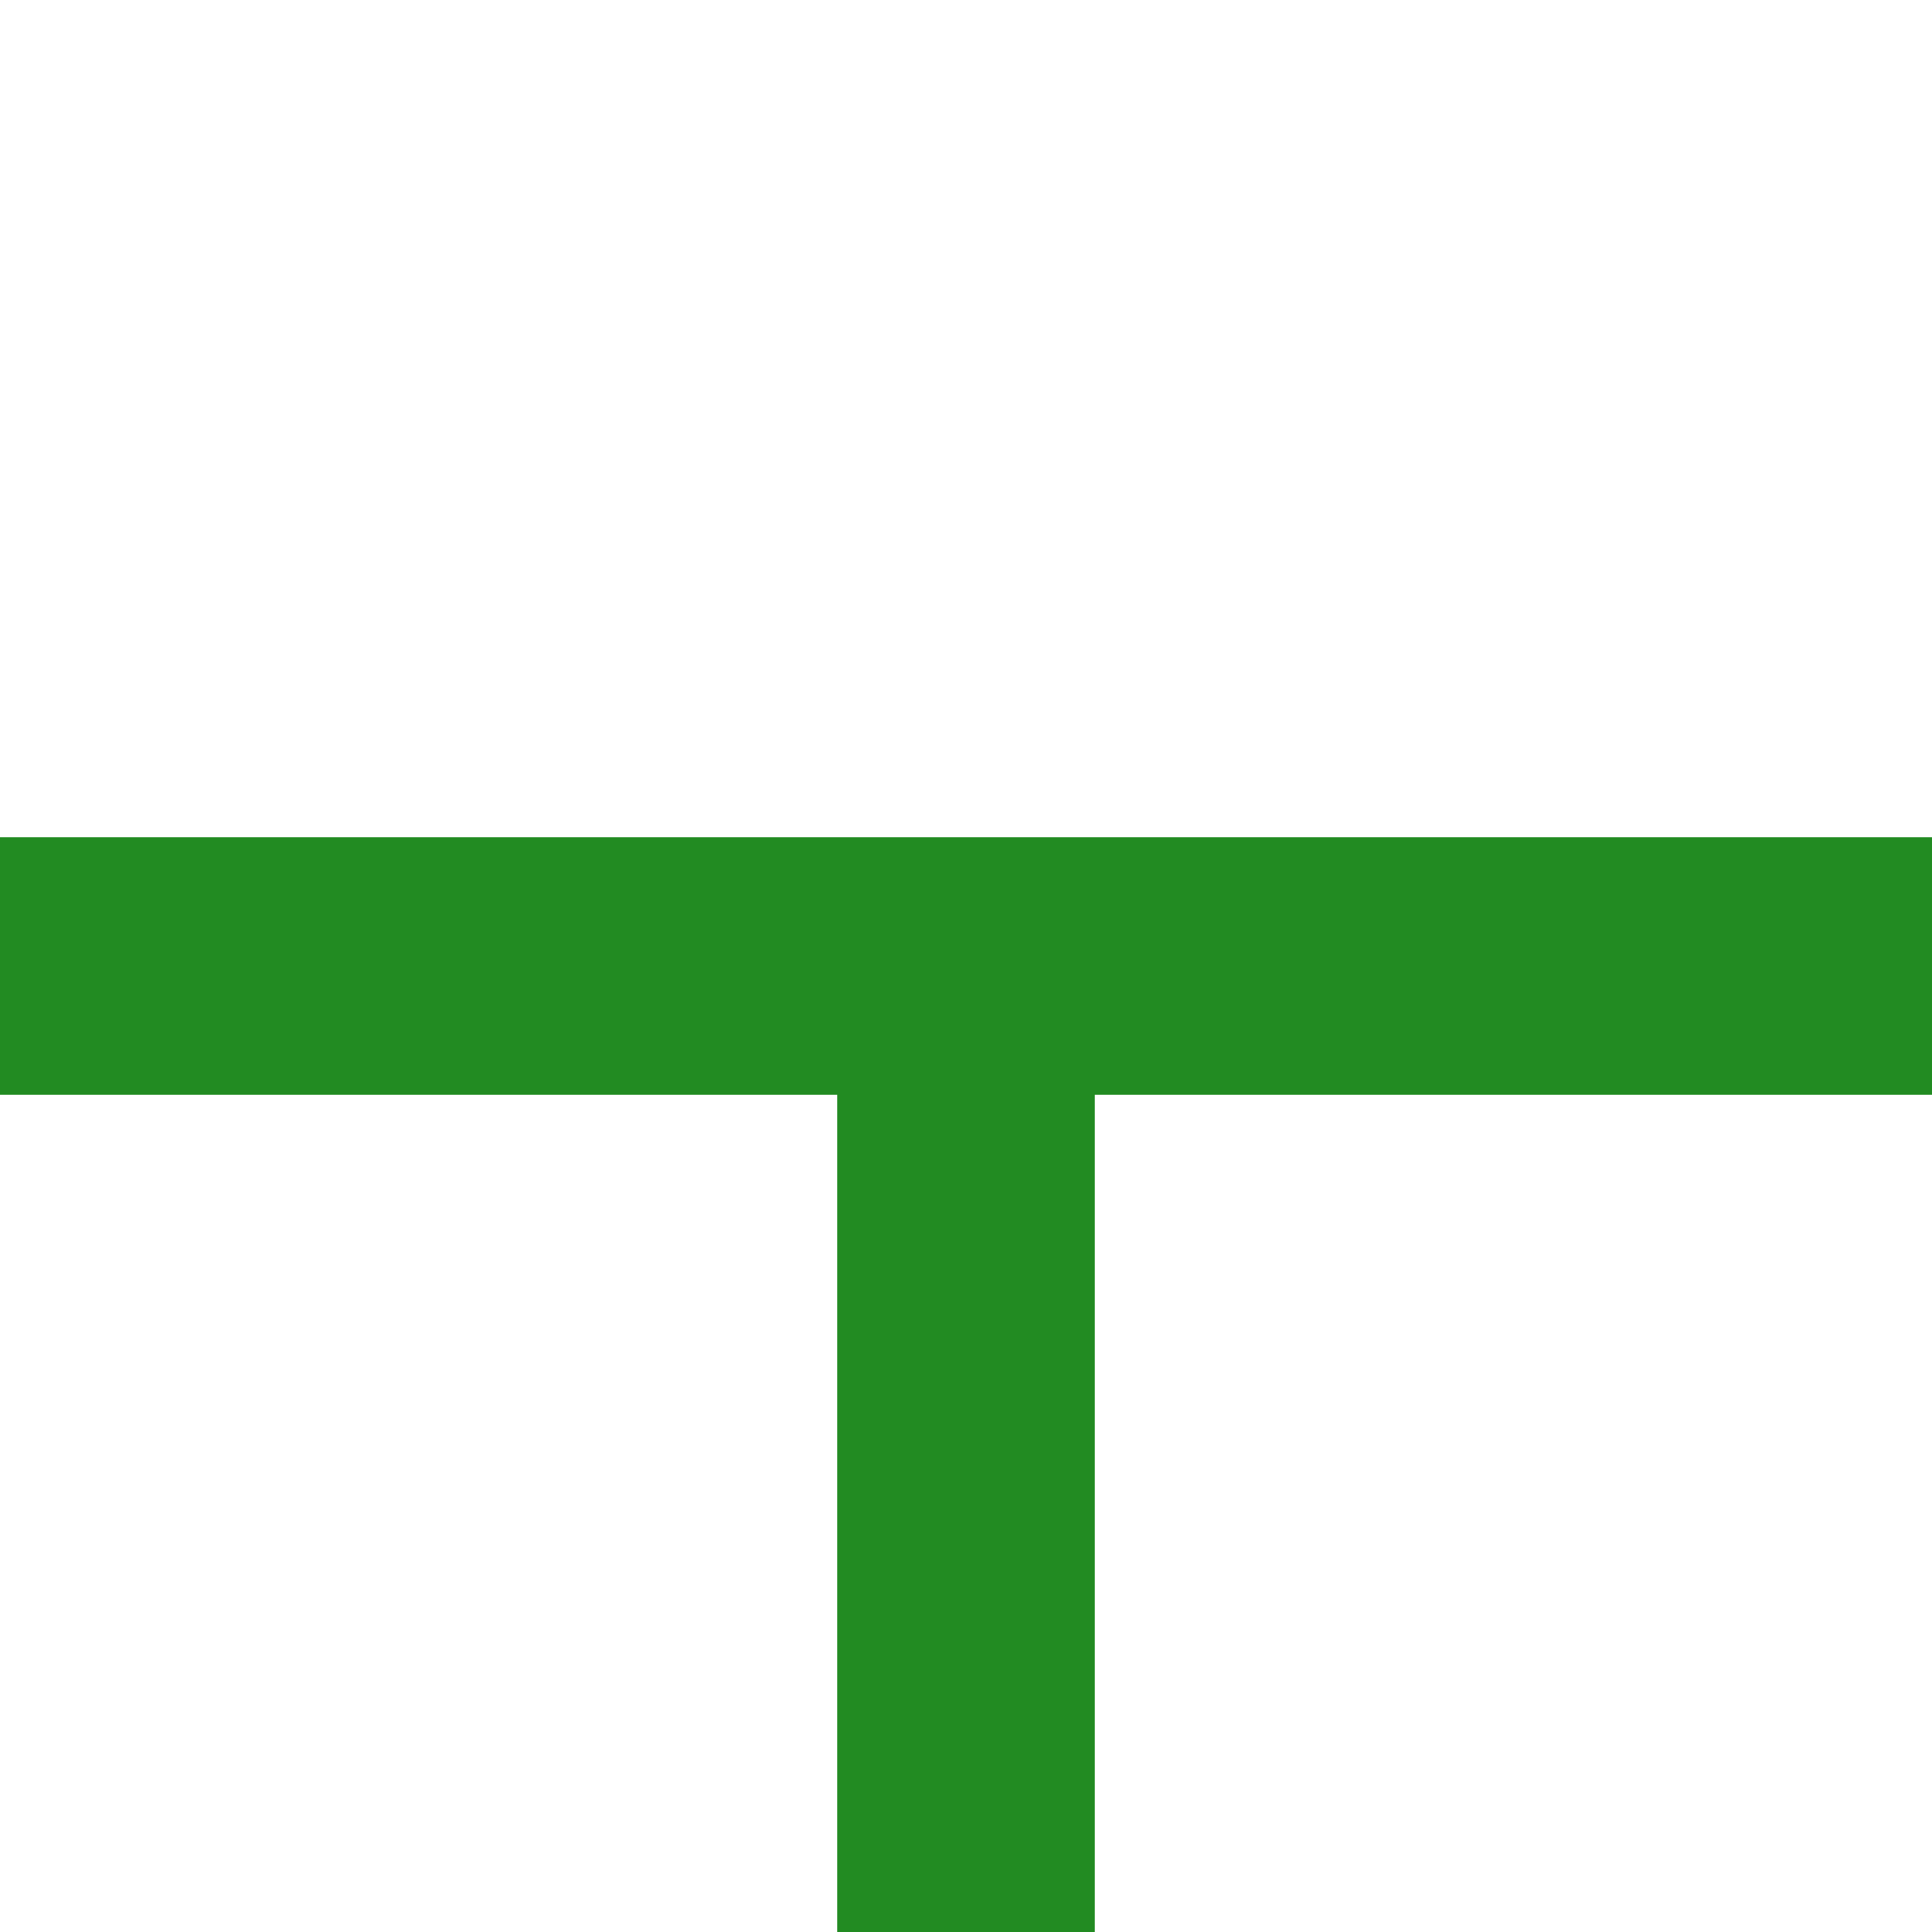
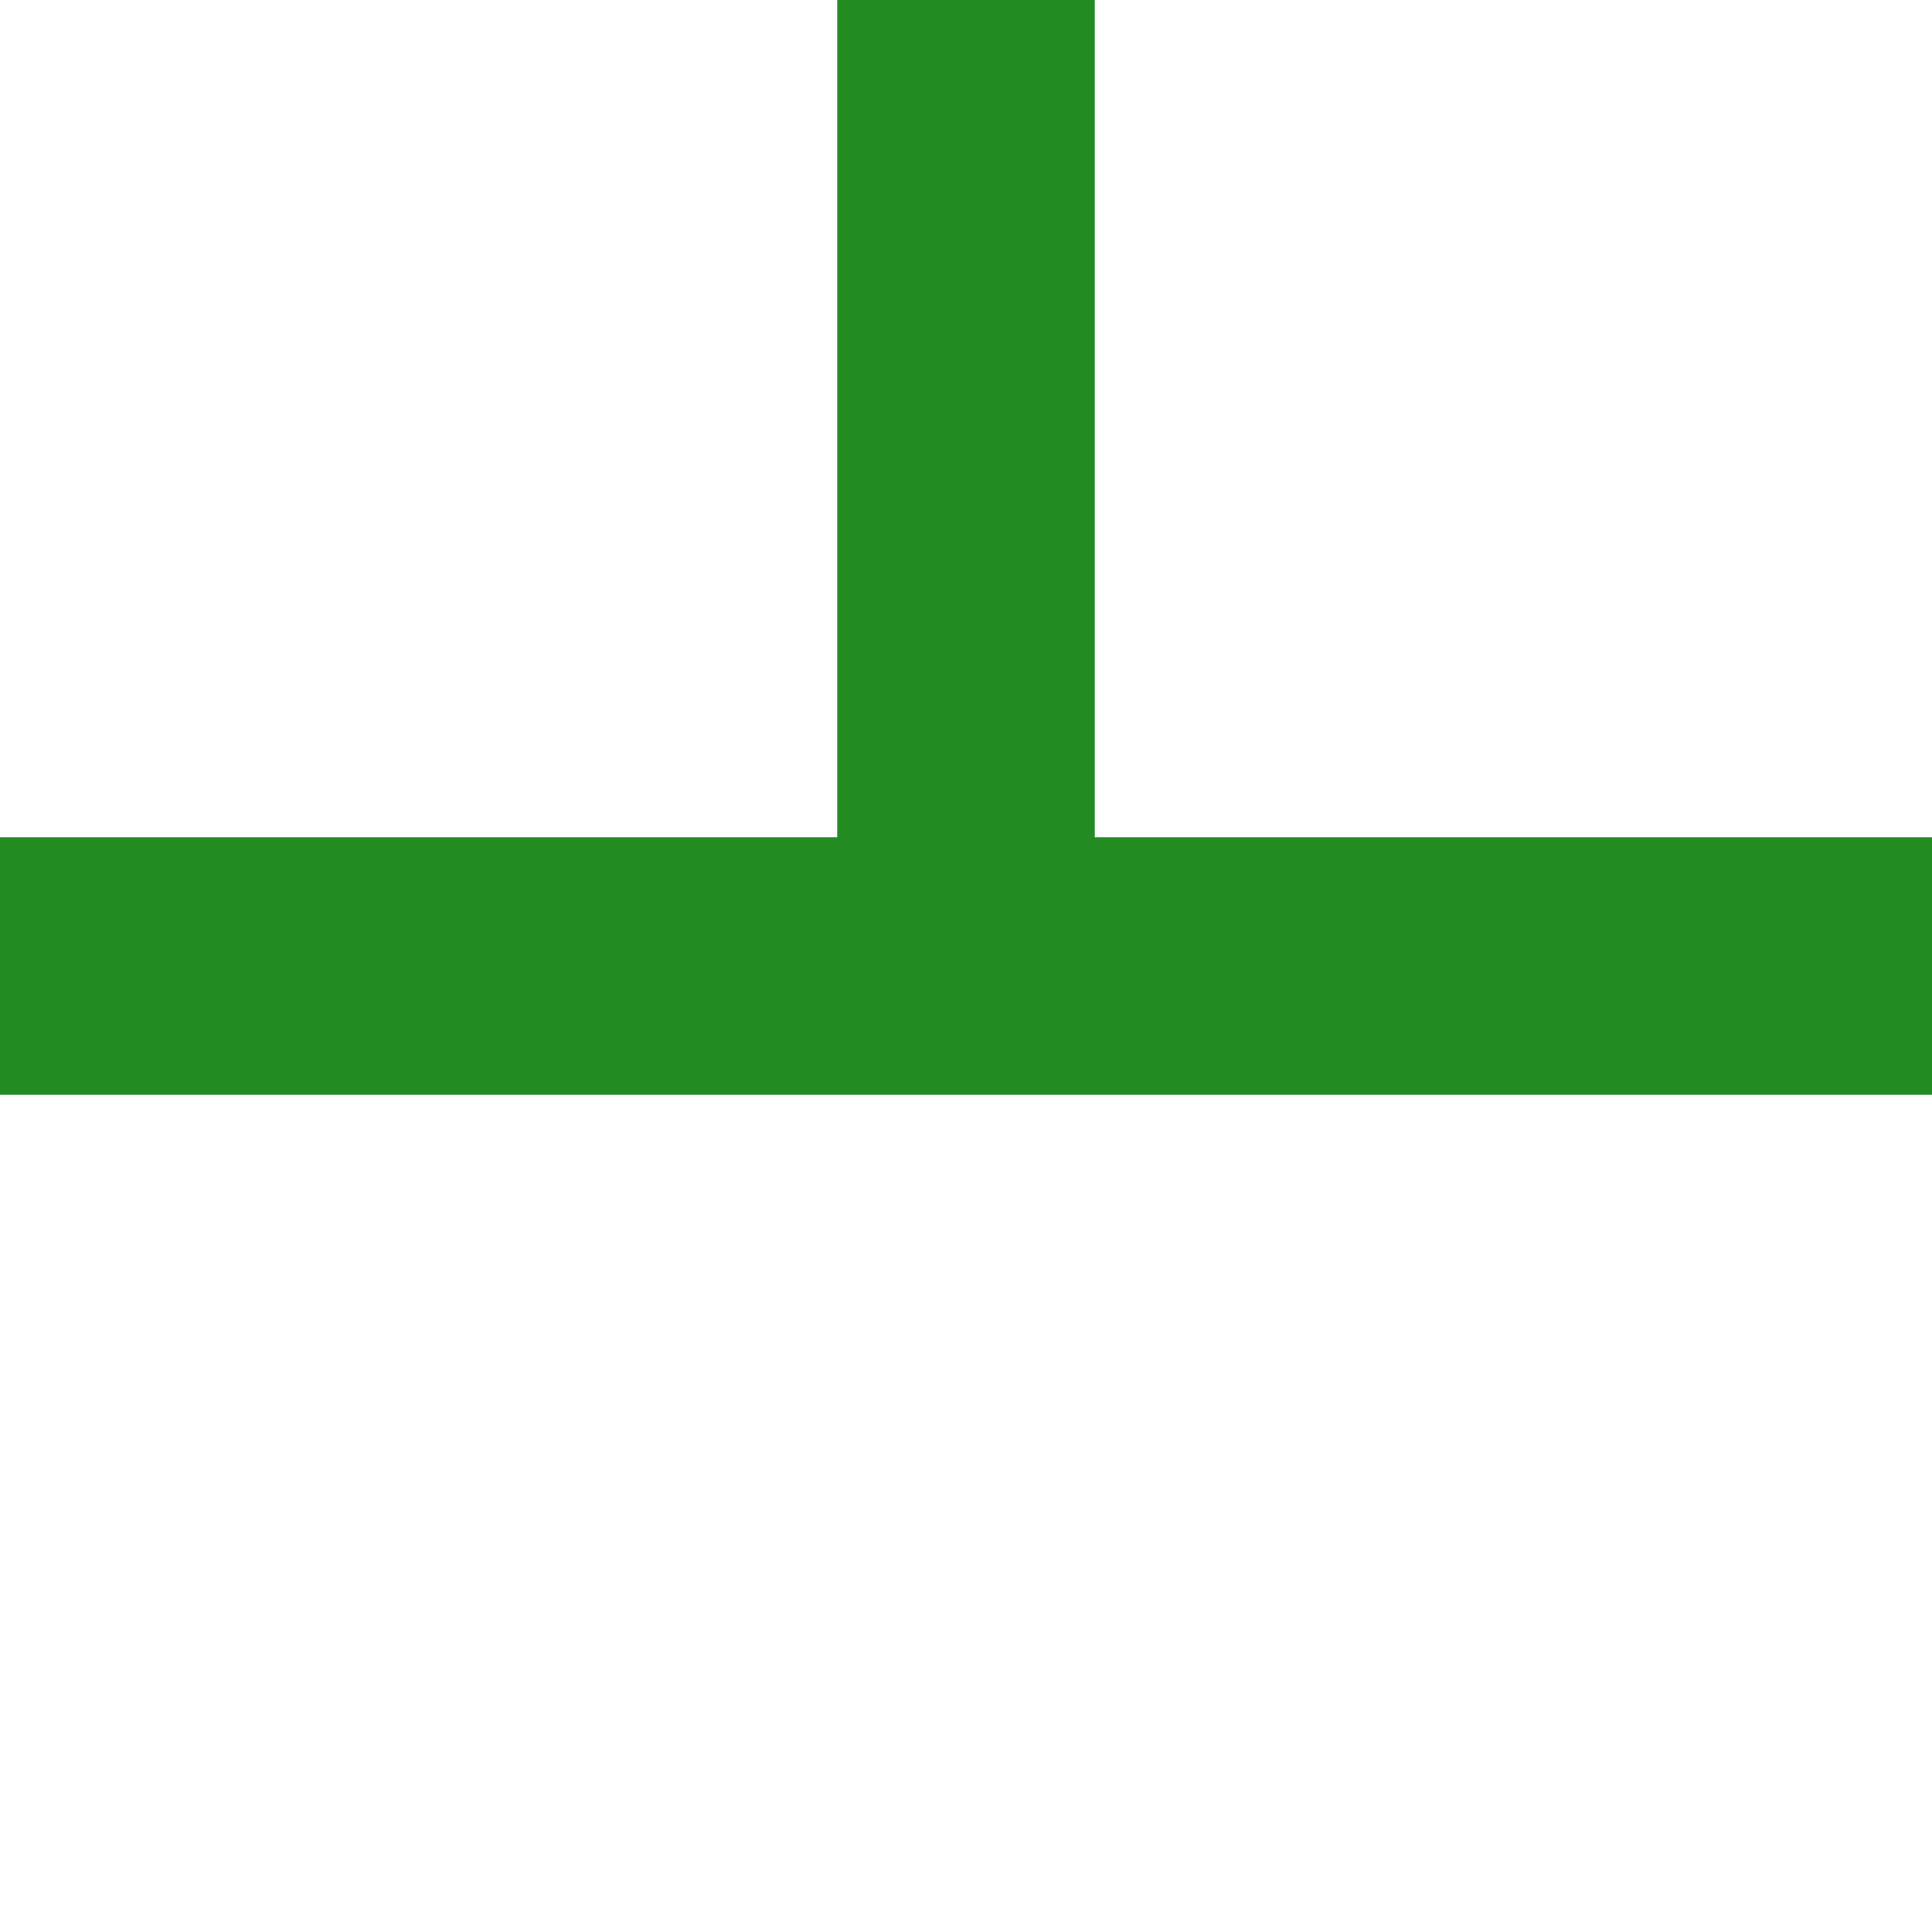
- <svg xmlns="http://www.w3.org/2000/svg" version="1.1" width="30" height="30" id="svg2">
-   <defs id="defs11" />
-   <symbol id="restricted_line" width="30" height="30">
-     <path d="M 15,0 L 15,30 M 17,15 L 30,15" style="fill:none;stroke:#c480ff;stroke-width:4" id="path5" />
-   </symbol>
+ <svg xmlns="http://www.w3.org/2000/svg" version="1.1" id="svg2" x="0px" y="0px" width="30px" height="30px" viewBox="0 0 30 30" style="enable-background:new 0 0 30 30;" xml:space="preserve">
+   <style type="text/css">
+ 	.st0{fill:#228B22;}
+ </style>
  <g id="use7" transform="matrix(0,1,-1,0,30,0)">
-     <path style="font-size:medium;font-style:normal;font-variant:normal;font-weight:normal;font-stretch:normal;text-indent:0;text-align:start;text-decoration:none;line-height:normal;letter-spacing:normal;word-spacing:normal;text-transform:none;direction:ltr;block-progression:tb;writing-mode:lr-tb;text-anchor:start;baseline-shift:baseline;color:#000000;fill:#228b22;fill-opacity:1;stroke:none;stroke-width:4;marker:none;visibility:visible;display:inline;overflow:visible;enable-background:accumulate;font-family:Sans;-inkscape-font-specification:Sans" d="m 13,0 0,30 4,0 0,-13 13,0 0,-4 -13,0 0,-13 -4,0 z" id="path3044" />
+     <path id="path3044" class="st0" d="M17,30V0h-4v13H0v4h13v13H17z" />
  </g>
</svg>
